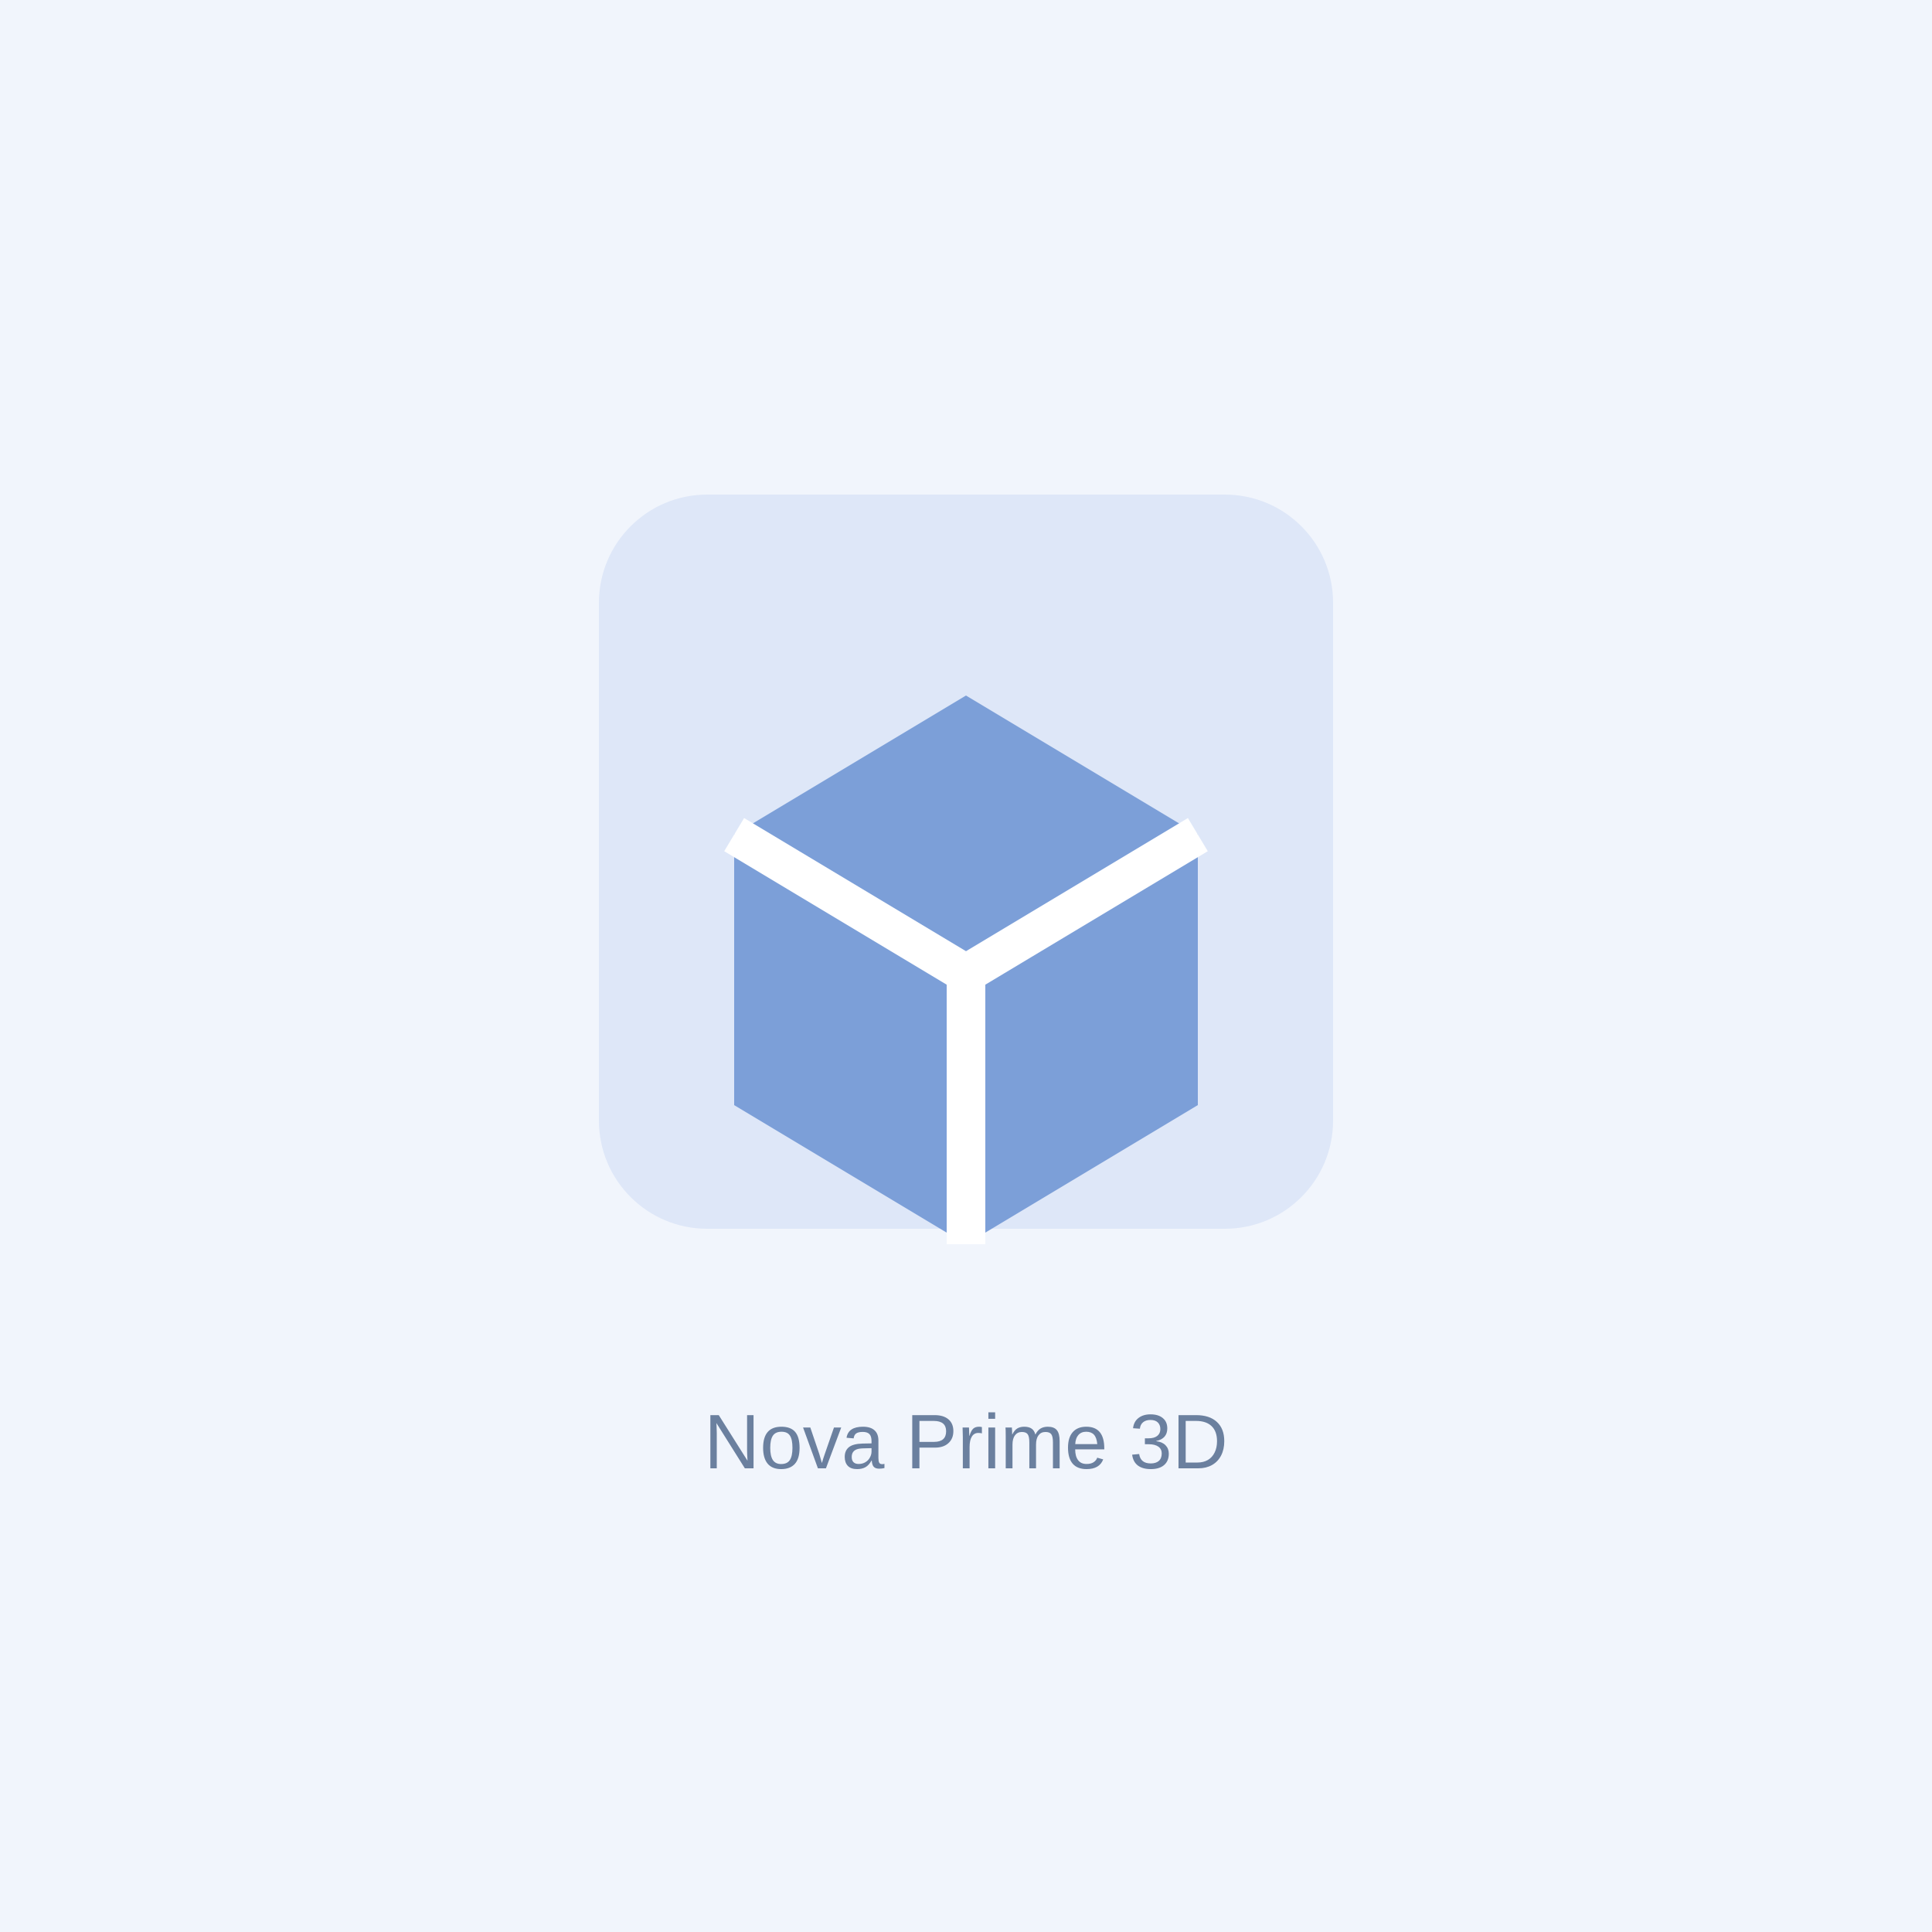
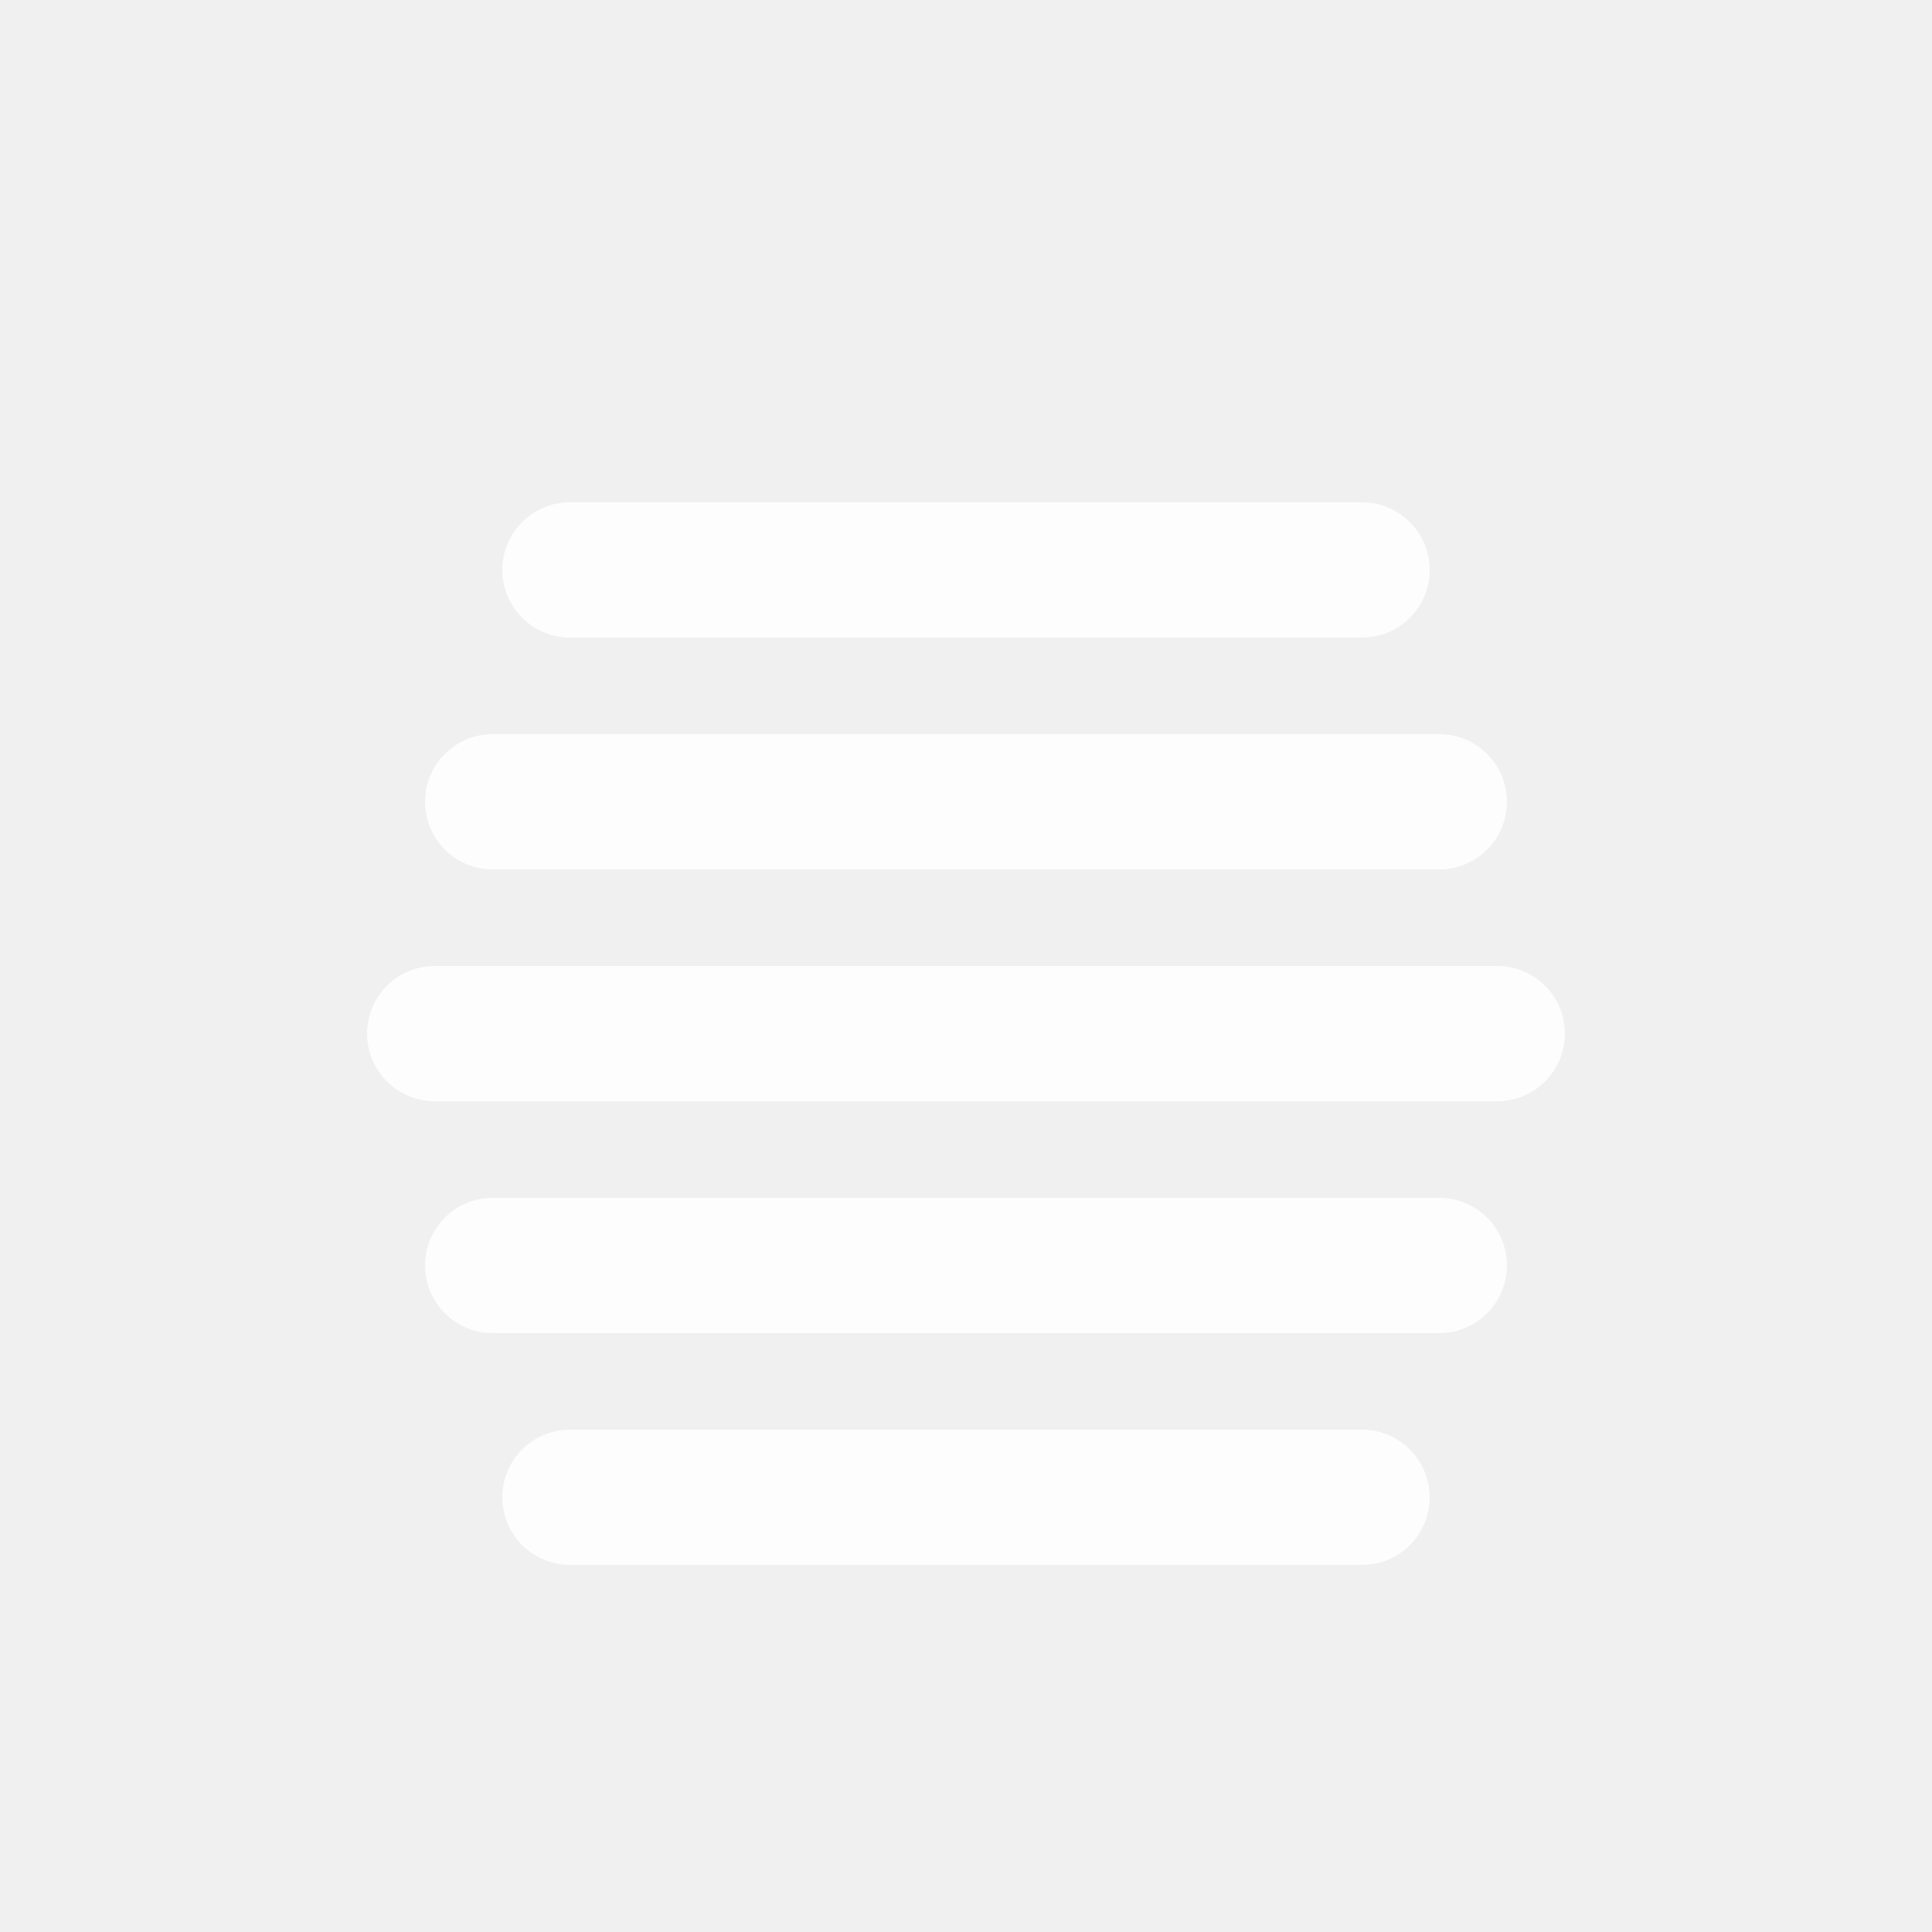
- <svg xmlns="http://www.w3.org/2000/svg" width="500" height="500" viewBox="0 0 500 500">
-   <rect width="500" height="500" fill="#f1f5fc" />
-   <rect x="155" y="128" width="190" height="190" rx="28" fill="#dee7f8" />
-   <path d="M190 216l60-36 60 36v70l-60 36-60-36Z" fill="#7c9fd8" />
-   <path d="m190 216 60 36 60-36M250 252v70" stroke="#fff" stroke-width="10" fill="none" />
-   <text x="250" y="380" font-family="Arial,sans-serif" font-size="20" fill="#6b809f" text-anchor="middle">Nova Prime 3D</text>
+ <svg xmlns="http://www.w3.org/2000/svg" viewBox="0 0 200 200">
+   <g fill="#fff" fill-opacity=".85">
+     <rect x="52" y="52" width="96" height="14" rx="7" />
+     <rect x="44" y="76" width="112" height="14" rx="7" />
+     <rect x="38" y="100" width="124" height="14" rx="7" />
+     <rect x="44" y="124" width="112" height="14" rx="7" />
+     <rect x="52" y="148" width="96" height="14" rx="7" />
+   </g>
</svg>
